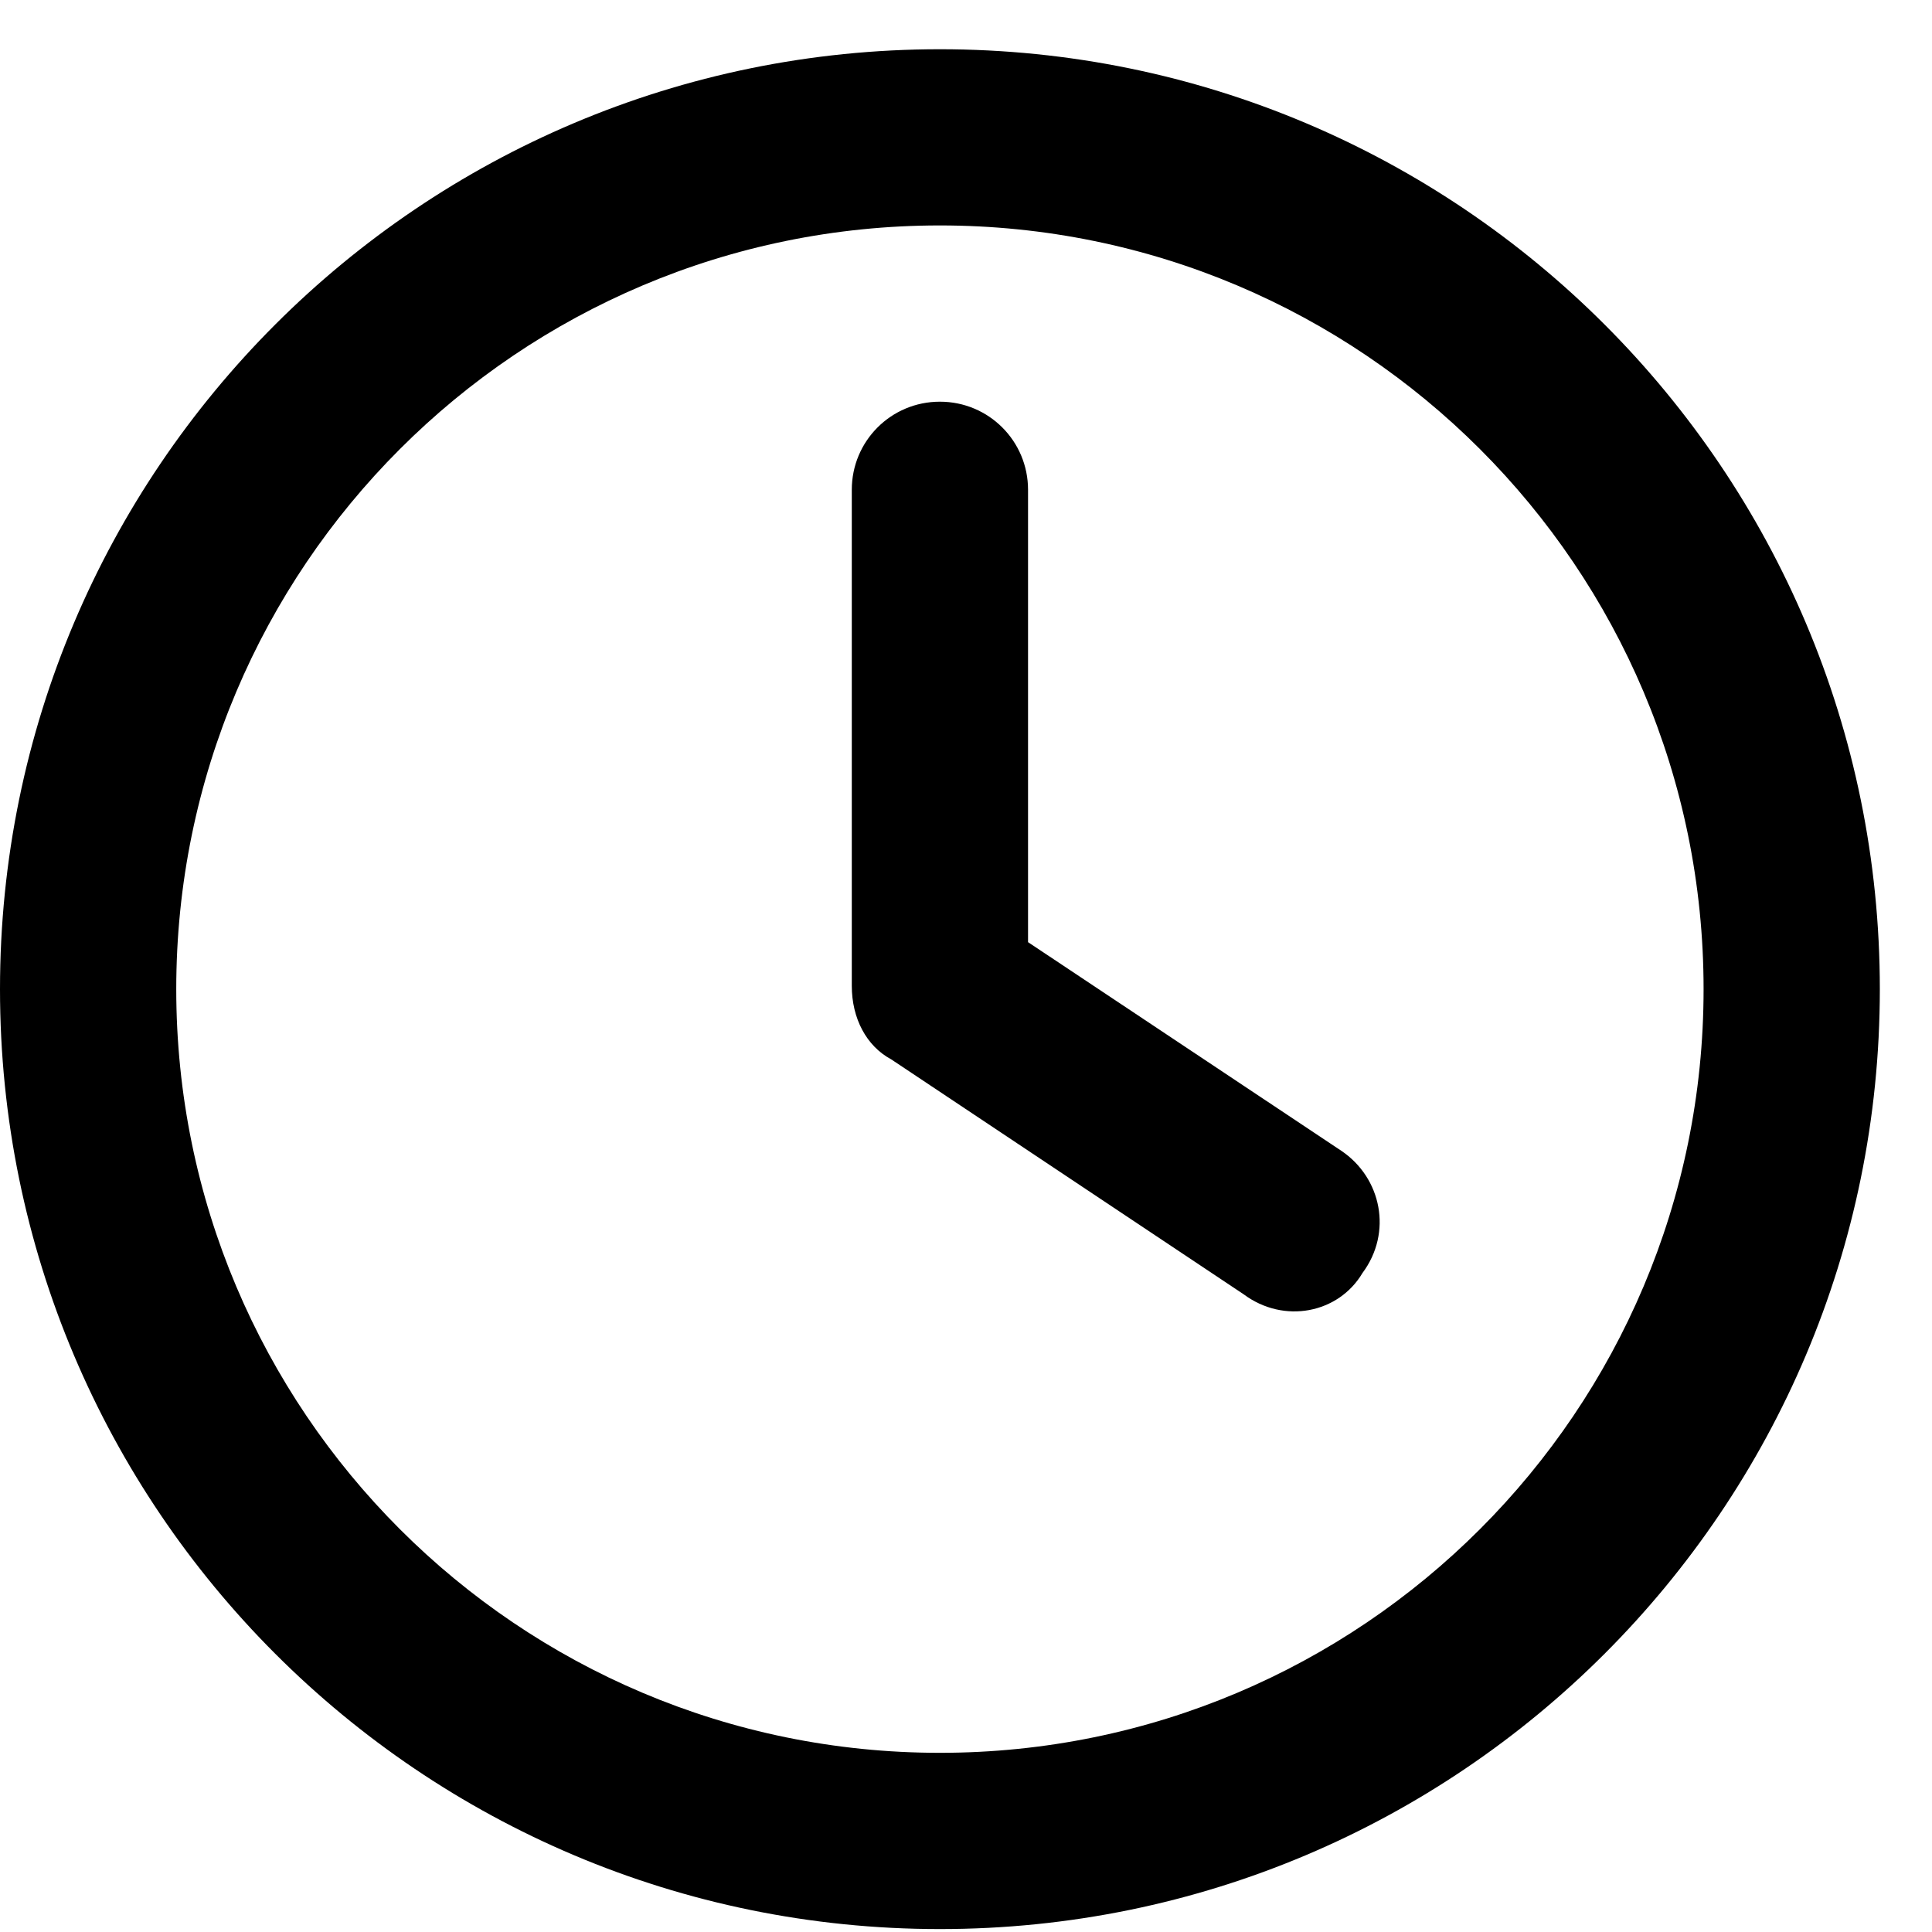
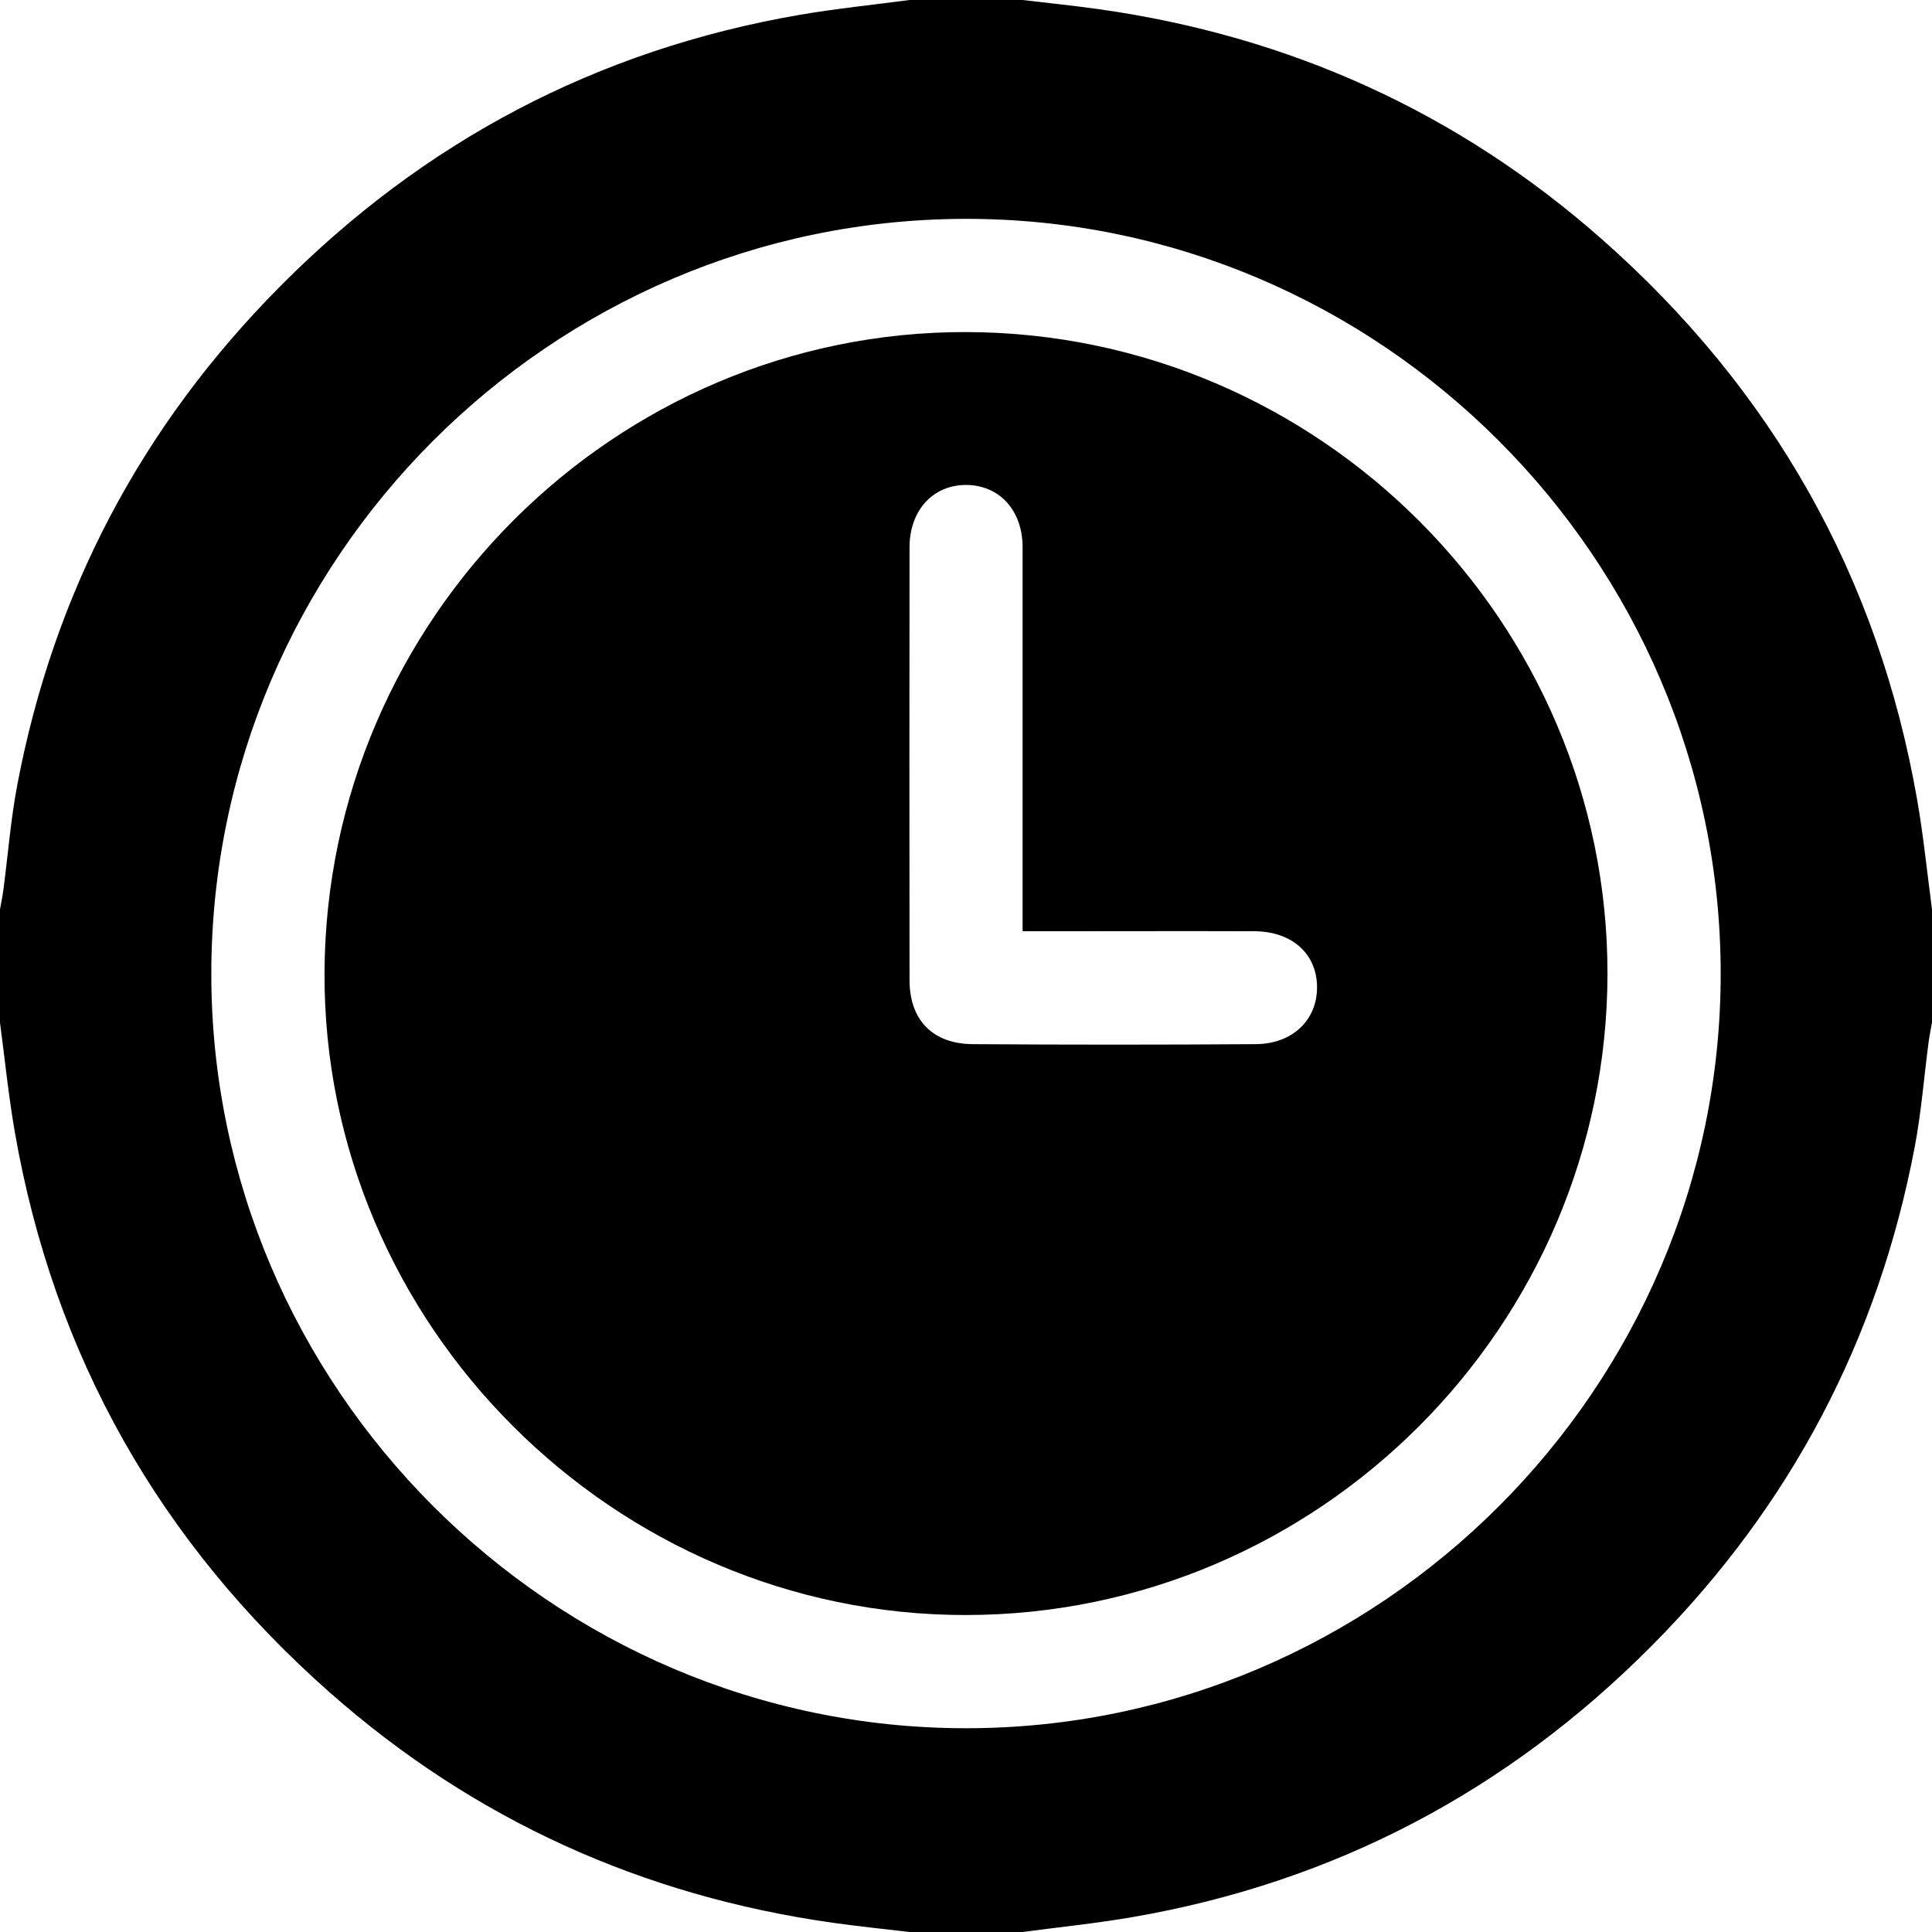
- <svg xmlns="http://www.w3.org/2000/svg" width="35" height="35" viewBox="0 0 35 35" fill="none">
-   <path d="M15.431 8.873C15.431 7.989 16.143 7.277 17.027 7.277C17.912 7.277 18.624 7.989 18.624 8.873V17.068L24.297 20.846C25.029 21.338 25.229 22.329 24.683 23.061C24.251 23.792 23.26 23.992 22.528 23.446L16.143 19.19C15.697 18.95 15.431 18.451 15.431 17.859V8.873ZM17.027 0.892C26.433 0.892 34.055 8.514 34.055 17.919C34.055 27.324 26.433 34.947 17.027 34.947C7.622 34.947 0 27.324 0 17.919C0 8.514 7.622 0.892 17.027 0.892ZM3.193 17.919C3.193 25.562 9.385 31.754 17.027 31.754C24.67 31.754 30.862 25.562 30.862 17.919C30.862 10.277 24.67 4.084 17.027 4.084C9.385 4.084 3.193 10.277 3.193 17.919Z" fill="black" />
+ <svg xmlns="http://www.w3.org/2000/svg" id="Слой_1" data-name="Слой 1" viewBox="0 0 512 512">
+   <path d="M271,512H241c-6.75-.81-13.53-1.49-20.26-2.44-50.48-7.13-95.11-27.3-133.31-61-45-39.74-73.14-89.19-83.49-148.48C2.26,290.43,1.29,280.69,0,271V241c.31-1.76.68-3.52.91-5.29,1.22-9.24,1.93-18.56,3.67-27.7Q19.12,131.53,74,76.13C112.22,37.51,158.18,13.2,211.88,3.94,221.53,2.28,231.29,1.3,241,0h30c6.75.81,13.53,1.49,20.26,2.44,50.48,7.13,95.11,27.3,133.31,61,45,39.74,73.14,89.19,83.49,148.48,1.68,9.62,2.65,19.36,3.94,29.05v30c-.31,1.76-.68,3.52-.91,5.29-1.22,9.24-1.93,18.57-3.67,27.7Q492.89,380.48,438,435.87c-38.26,38.62-84.22,62.93-137.92,72.19C290.47,509.72,280.71,510.7,271,512ZM456,257.88C455.89,147.94,365.58,57.79,255.75,58S56.12,148.11,56,257.87,146.09,458,256,458,456.1,367.74,456,257.88Z" />
+   <path d="M426,258.05C425.9,351.43,349.47,427.88,256.07,428S85.58,350.93,86,257.7C86.45,164.08,163,87.76,256.18,88,349.68,88.27,426.06,164.76,426,258.05ZM271,246.78v-6.32q0-47.71,0-95.43c0-9.77-6.14-16.45-14.9-16.51s-15,6.65-15.06,16.35q-.08,57.45,0,114.92c0,10.52,6.15,16.86,16.77,16.92q37.47.26,74.95,0c9.79-.05,16.34-6.42,16.27-15.19s-6.64-14.69-16.6-14.73c-18.48-.07-37,0-55.46,0Z" />
</svg>
